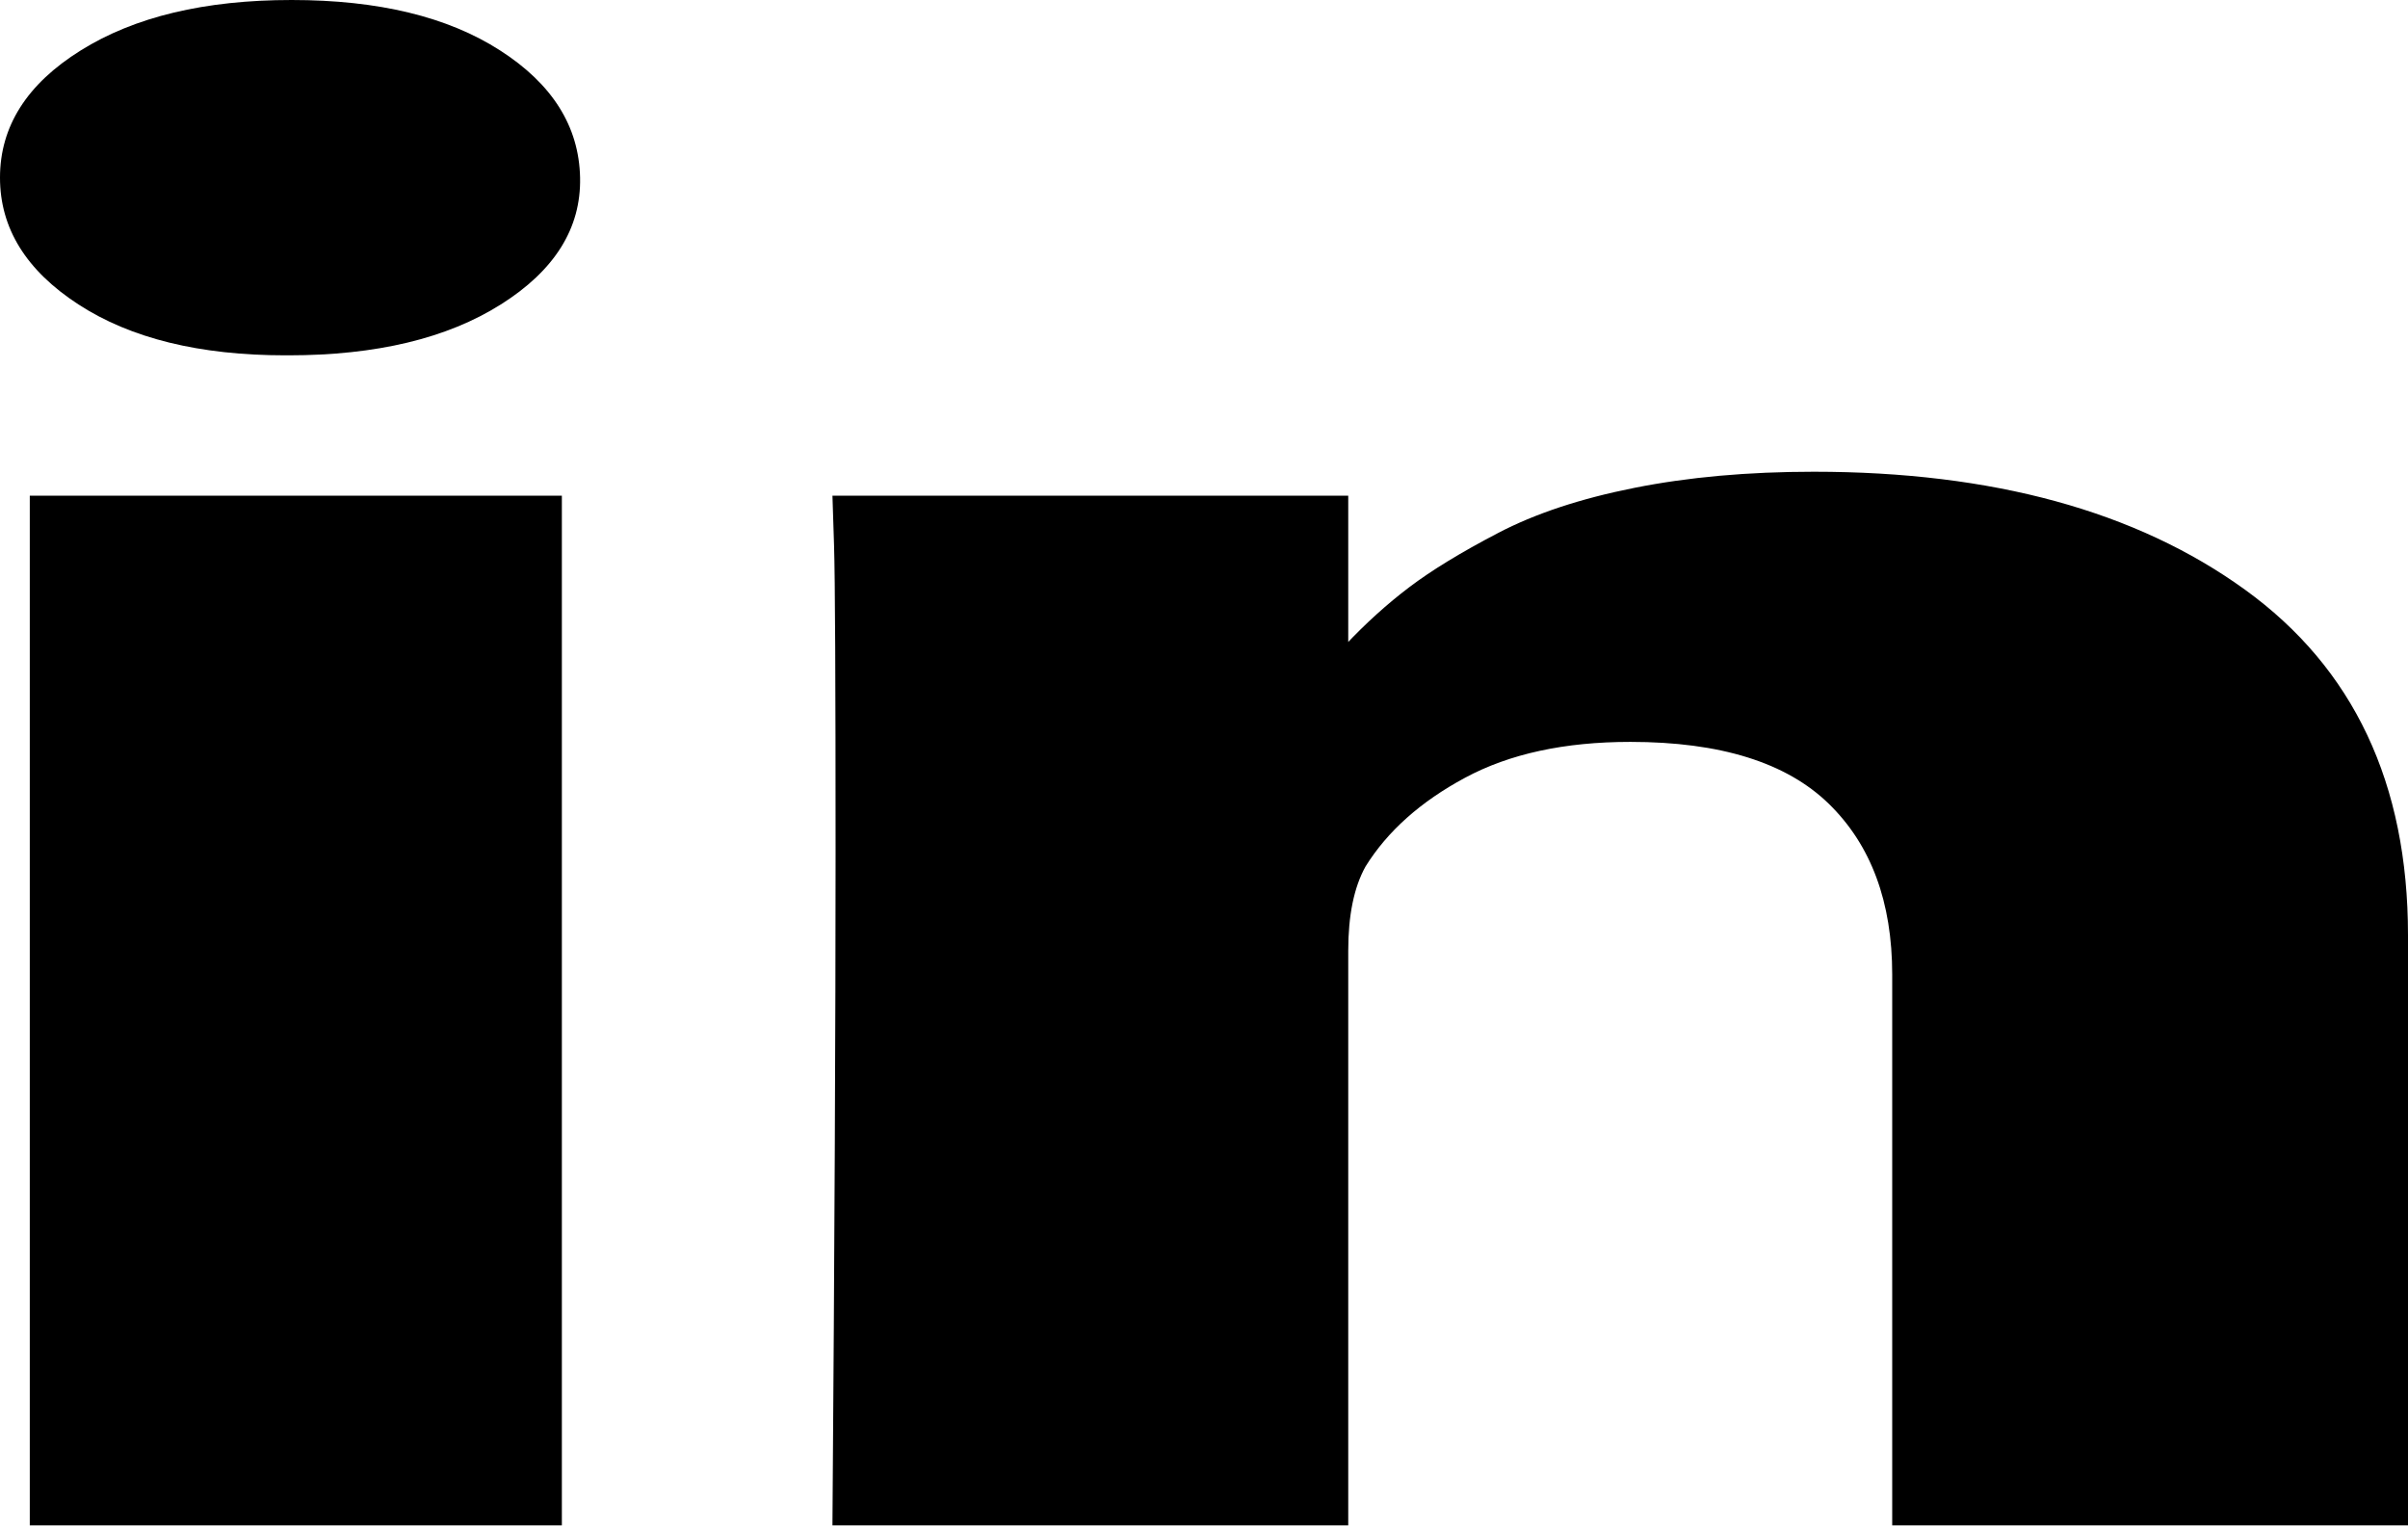
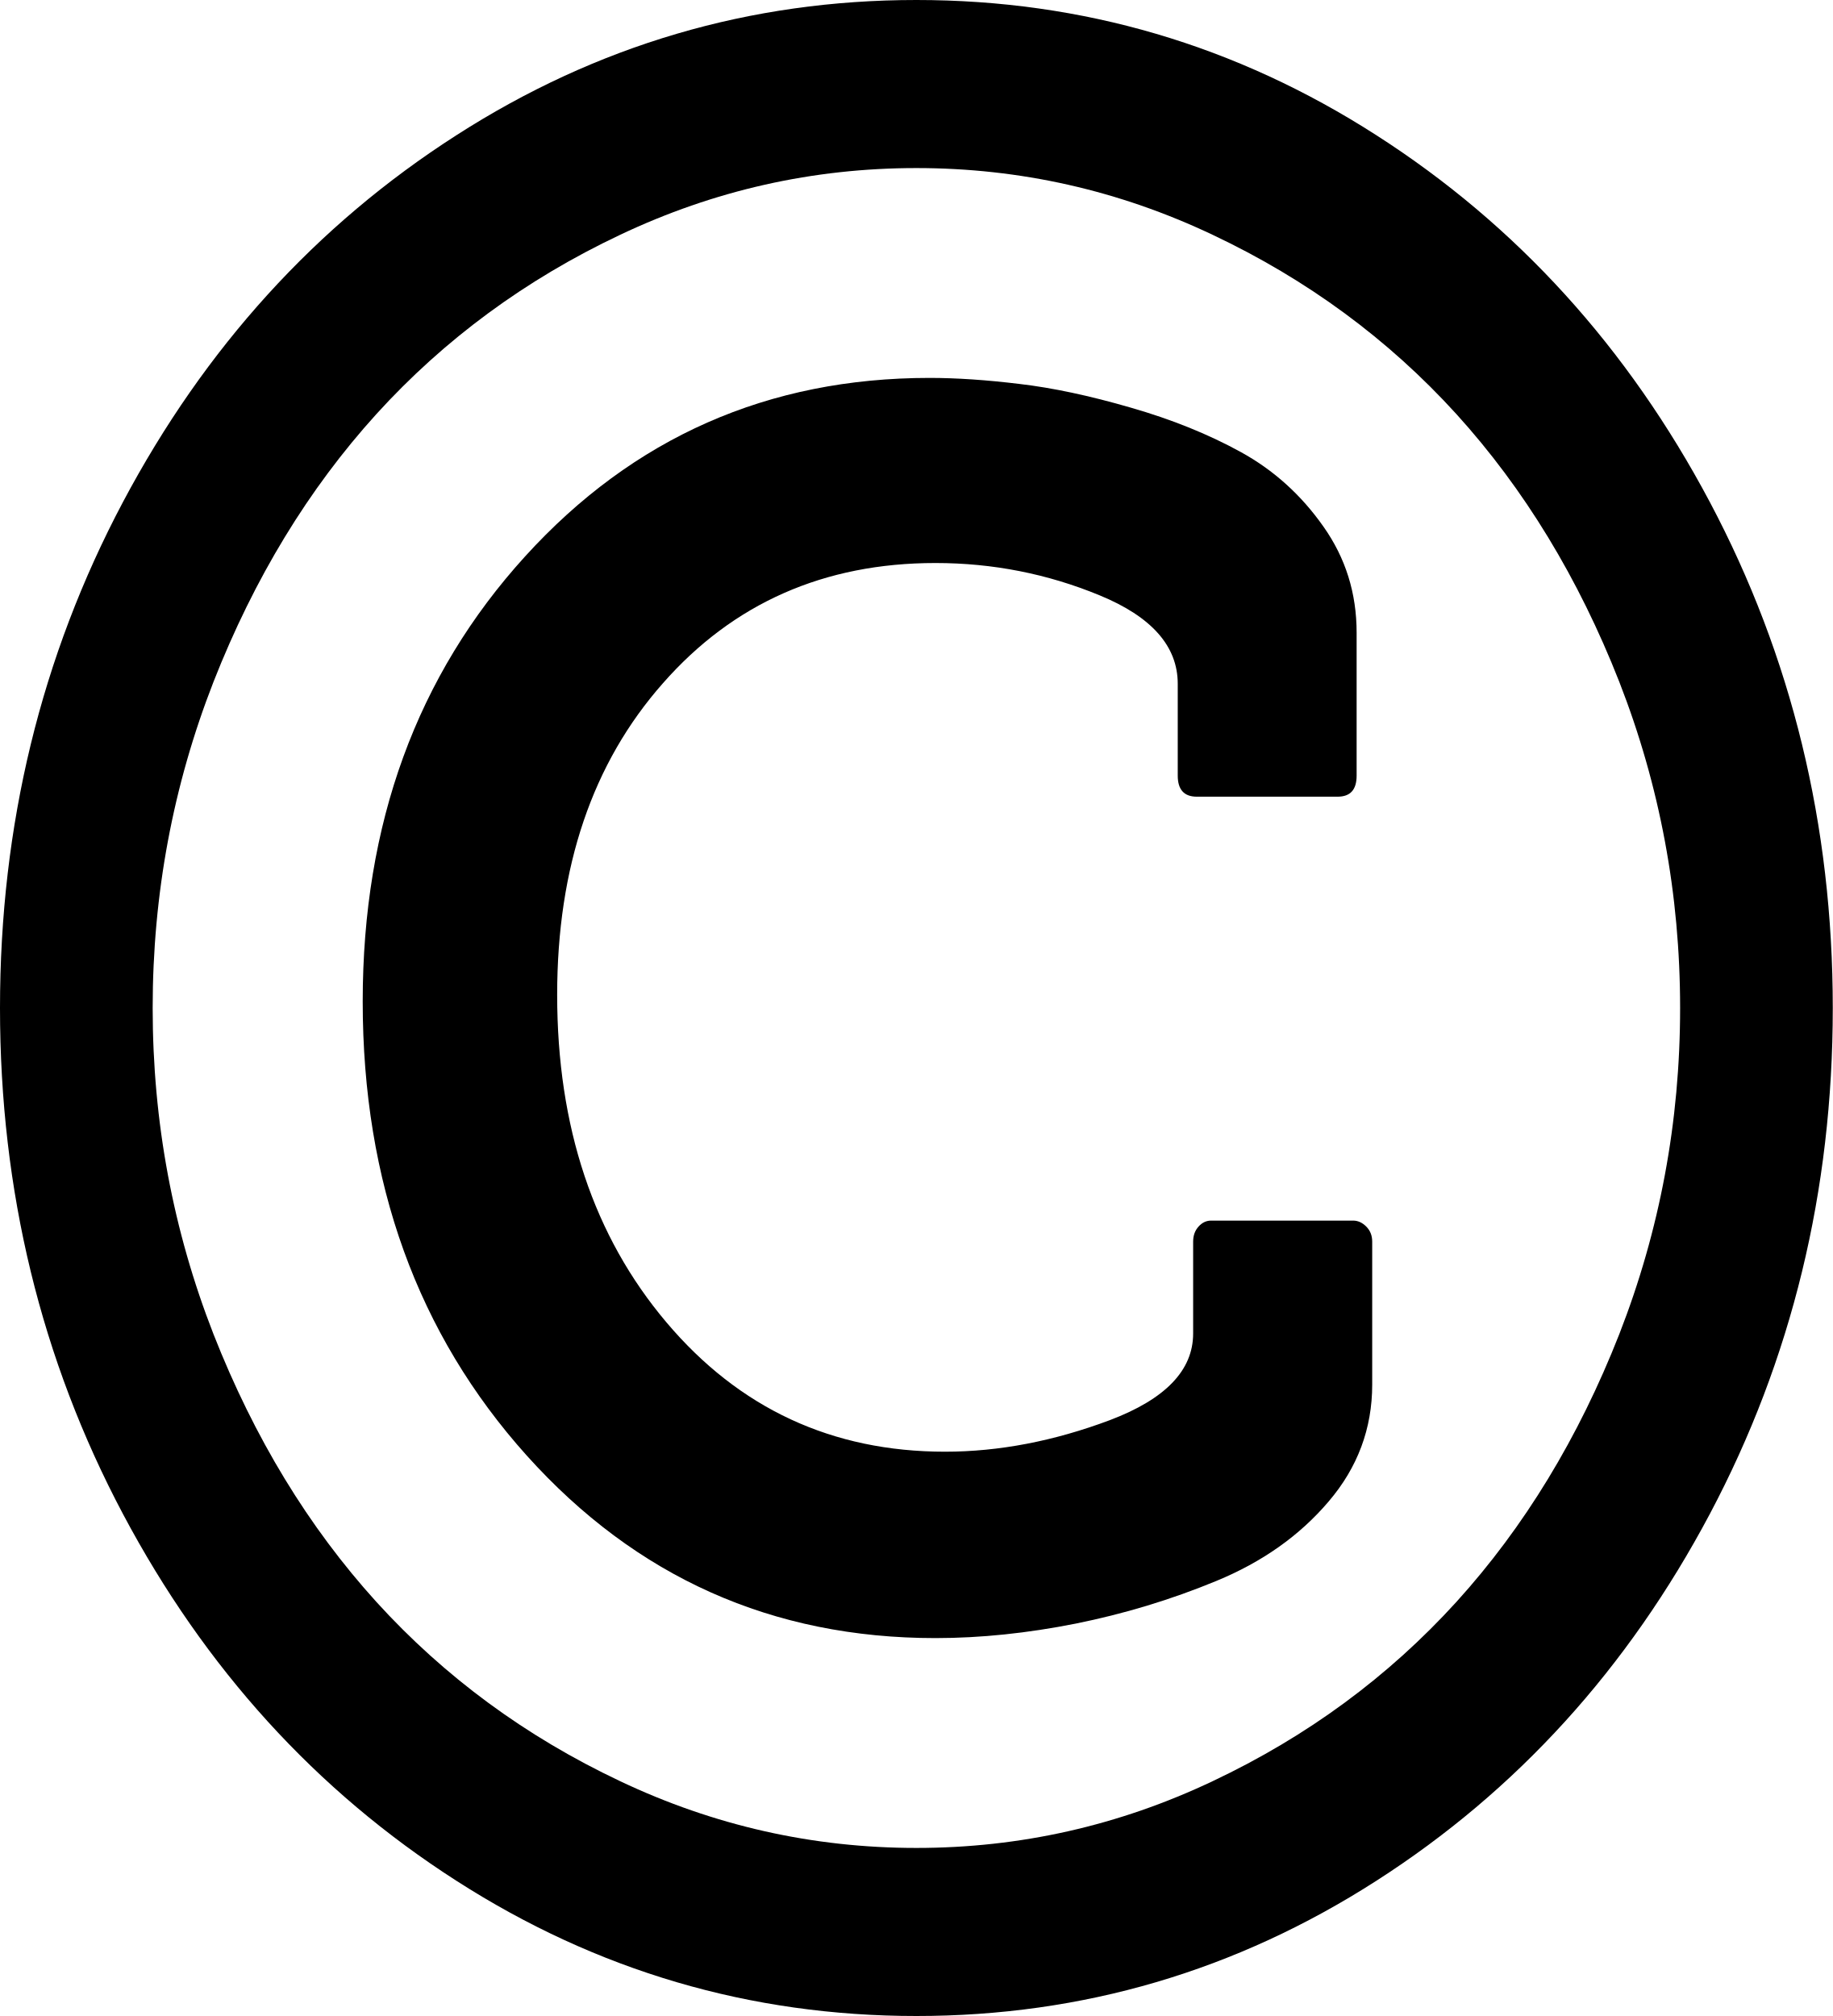
- <svg xmlns="http://www.w3.org/2000/svg" version="1.1" width="30px" height="19px">
-   <g transform="matrix(1 0 0 1 -167 -6 )">
-     <path d="M 0.371 6.174  L 7 6.174  L 7 19  L 0.371 19  L 0.371 6.174  Z M 6.23 0.628  C 6.882 1.046  7.214 1.575  7.227 2.213  C 7.24 2.843  6.911 3.369  6.24 3.792  C 5.57 4.215  4.688 4.426  3.594 4.426  L 3.555 4.426  C 2.487 4.426  1.628 4.215  0.977 3.792  C 0.326 3.369  0 2.843  0 2.213  C 0 1.575  0.335 1.046  1.006 0.628  C 1.676 0.209  2.552 0  3.633 0  C 4.714 0  5.579 0.209  6.23 0.628  Z M 27.969 7.345  C 29.323 8.324  30 9.759  30 11.649  L 30 19  L 23.574 19  L 23.574 12.14  C 23.574 11.234  23.311 10.525  22.783 10.011  C 22.256 9.498  21.432 9.241  20.312 9.241  C 19.492 9.241  18.805 9.39  18.252 9.688  C 17.699 9.985  17.285 10.354  17.012 10.794  C 16.868 11.053  16.797 11.403  16.797 11.843  L 16.797 19  L 10.371 19  C 10.397 15.557  10.41 12.766  10.41 10.626  C 10.41 8.486  10.404 7.209  10.391 6.795  L 10.371 6.174  L 16.797 6.174  L 16.797 8.037  L 16.758 8.037  C 17.018 7.761  17.285 7.52  17.559 7.313  C 17.832 7.106  18.2 6.881  18.662 6.64  C 19.124 6.398  19.691 6.21  20.361 6.077  C 21.032 5.943  21.777 5.876  22.598 5.876  C 24.824 5.876  26.615 6.366  27.969 7.345  Z " fill-rule="nonzero" fill="#000000" stroke="none" transform="matrix(1 0 0 1 167 6 )" />
+ <svg xmlns="http://www.w3.org/2000/svg" version="1.1" width="10px" height="11px">
+   <g transform="matrix(1 0 0 1 -63 -34 )">
+     <path d="M 7.454 6.692  C 7.476 6.714  7.487 6.741  7.487 6.775  L 7.487 7.555  C 7.487 7.794  7.408 8.007  7.249 8.193  C 7.091 8.379  6.887 8.523  6.637 8.626  C 6.388 8.729  6.132 8.806  5.869 8.859  C 5.607 8.911  5.352 8.938  5.104 8.938  C 4.214 8.938  3.471 8.606  2.874 7.942  C 2.278 7.278  1.979 6.452  1.979 5.464  C 1.979 4.495  2.274 3.686  2.865 3.036  C 3.455 2.387  4.191 2.062  5.072 2.062  C 5.219 2.062  5.383 2.073  5.563 2.095  C 5.743 2.116  5.945 2.159  6.169 2.224  C 6.392 2.288  6.593 2.369  6.771 2.467  C 6.949 2.565  7.099 2.7  7.22 2.872  C 7.342 3.044  7.402 3.237  7.402 3.452  L 7.402 4.232  C 7.402 4.309  7.368 4.347  7.298 4.347  L 6.53 4.347  C 6.461 4.347  6.426 4.309  6.426 4.232  L 6.426 3.731  C 6.426 3.526  6.284 3.365  5.999 3.248  C 5.715 3.131  5.417 3.072  5.104 3.072  C 4.497 3.072  4.001 3.291  3.617 3.728  C 3.232 4.164  3.04 4.731  3.04 5.428  C 3.04 6.149  3.239 6.745  3.636 7.215  C 4.033 7.685  4.54 7.921  5.156 7.921  C 5.451 7.921  5.751 7.863  6.055 7.749  C 6.359 7.634  6.51 7.477  6.51 7.276  L 6.51 6.775  C 6.51 6.741  6.52 6.714  6.54 6.692  C 6.559 6.671  6.582 6.66  6.608 6.66  L 7.383 6.66  C 7.409 6.66  7.433 6.671  7.454 6.692  Z M 6.618 1.282  C 6.104 1.038  5.564 0.917  5 0.917  C 4.436 0.917  3.896 1.038  3.382 1.282  C 2.868 1.525  2.425 1.851  2.054 2.259  C 1.683 2.668  1.387 3.155  1.165 3.72  C 0.944 4.286  0.833 4.879  0.833 5.5  C 0.833 6.121  0.944 6.714  1.165 7.28  C 1.387 7.845  1.683 8.332  2.054 8.741  C 2.425 9.149  2.868 9.475  3.382 9.718  C 3.896 9.962  4.436 10.083  5 10.083  C 5.564 10.083  6.104 9.962  6.618 9.718  C 7.132 9.475  7.575 9.149  7.946 8.741  C 8.317 8.332  8.613 7.845  8.835 7.28  C 9.056 6.714  9.167 6.121  9.167 5.5  C 9.167 4.879  9.056 4.286  8.835 3.72  C 8.613 3.155  8.317 2.668  7.946 2.259  C 7.575 1.851  7.132 1.525  6.618 1.282  Z M 9.329 2.739  C 9.776 3.582  10 4.502  10 5.5  C 10 6.498  9.776 7.418  9.329 8.261  C 8.882 9.103  8.276 9.771  7.51 10.262  C 6.744 10.754  5.907 11  5 11  C 4.093 11  3.256 10.754  2.49 10.262  C 1.724 9.771  1.118 9.103  0.671 8.261  C 0.224 7.418  0 6.498  0 5.5  C 0 4.502  0.224 3.582  0.671 2.739  C 1.118 1.897  1.724 1.229  2.49 0.738  C 3.256 0.246  4.093 0  5 0  C 5.907 0  6.744 0.246  7.51 0.738  C 8.276 1.229  8.882 1.897  9.329 2.739  Z " fill-rule="nonzero" fill="#000000" stroke="none" transform="matrix(1 0 0 1 63 34 )" />
  </g>
</svg>
